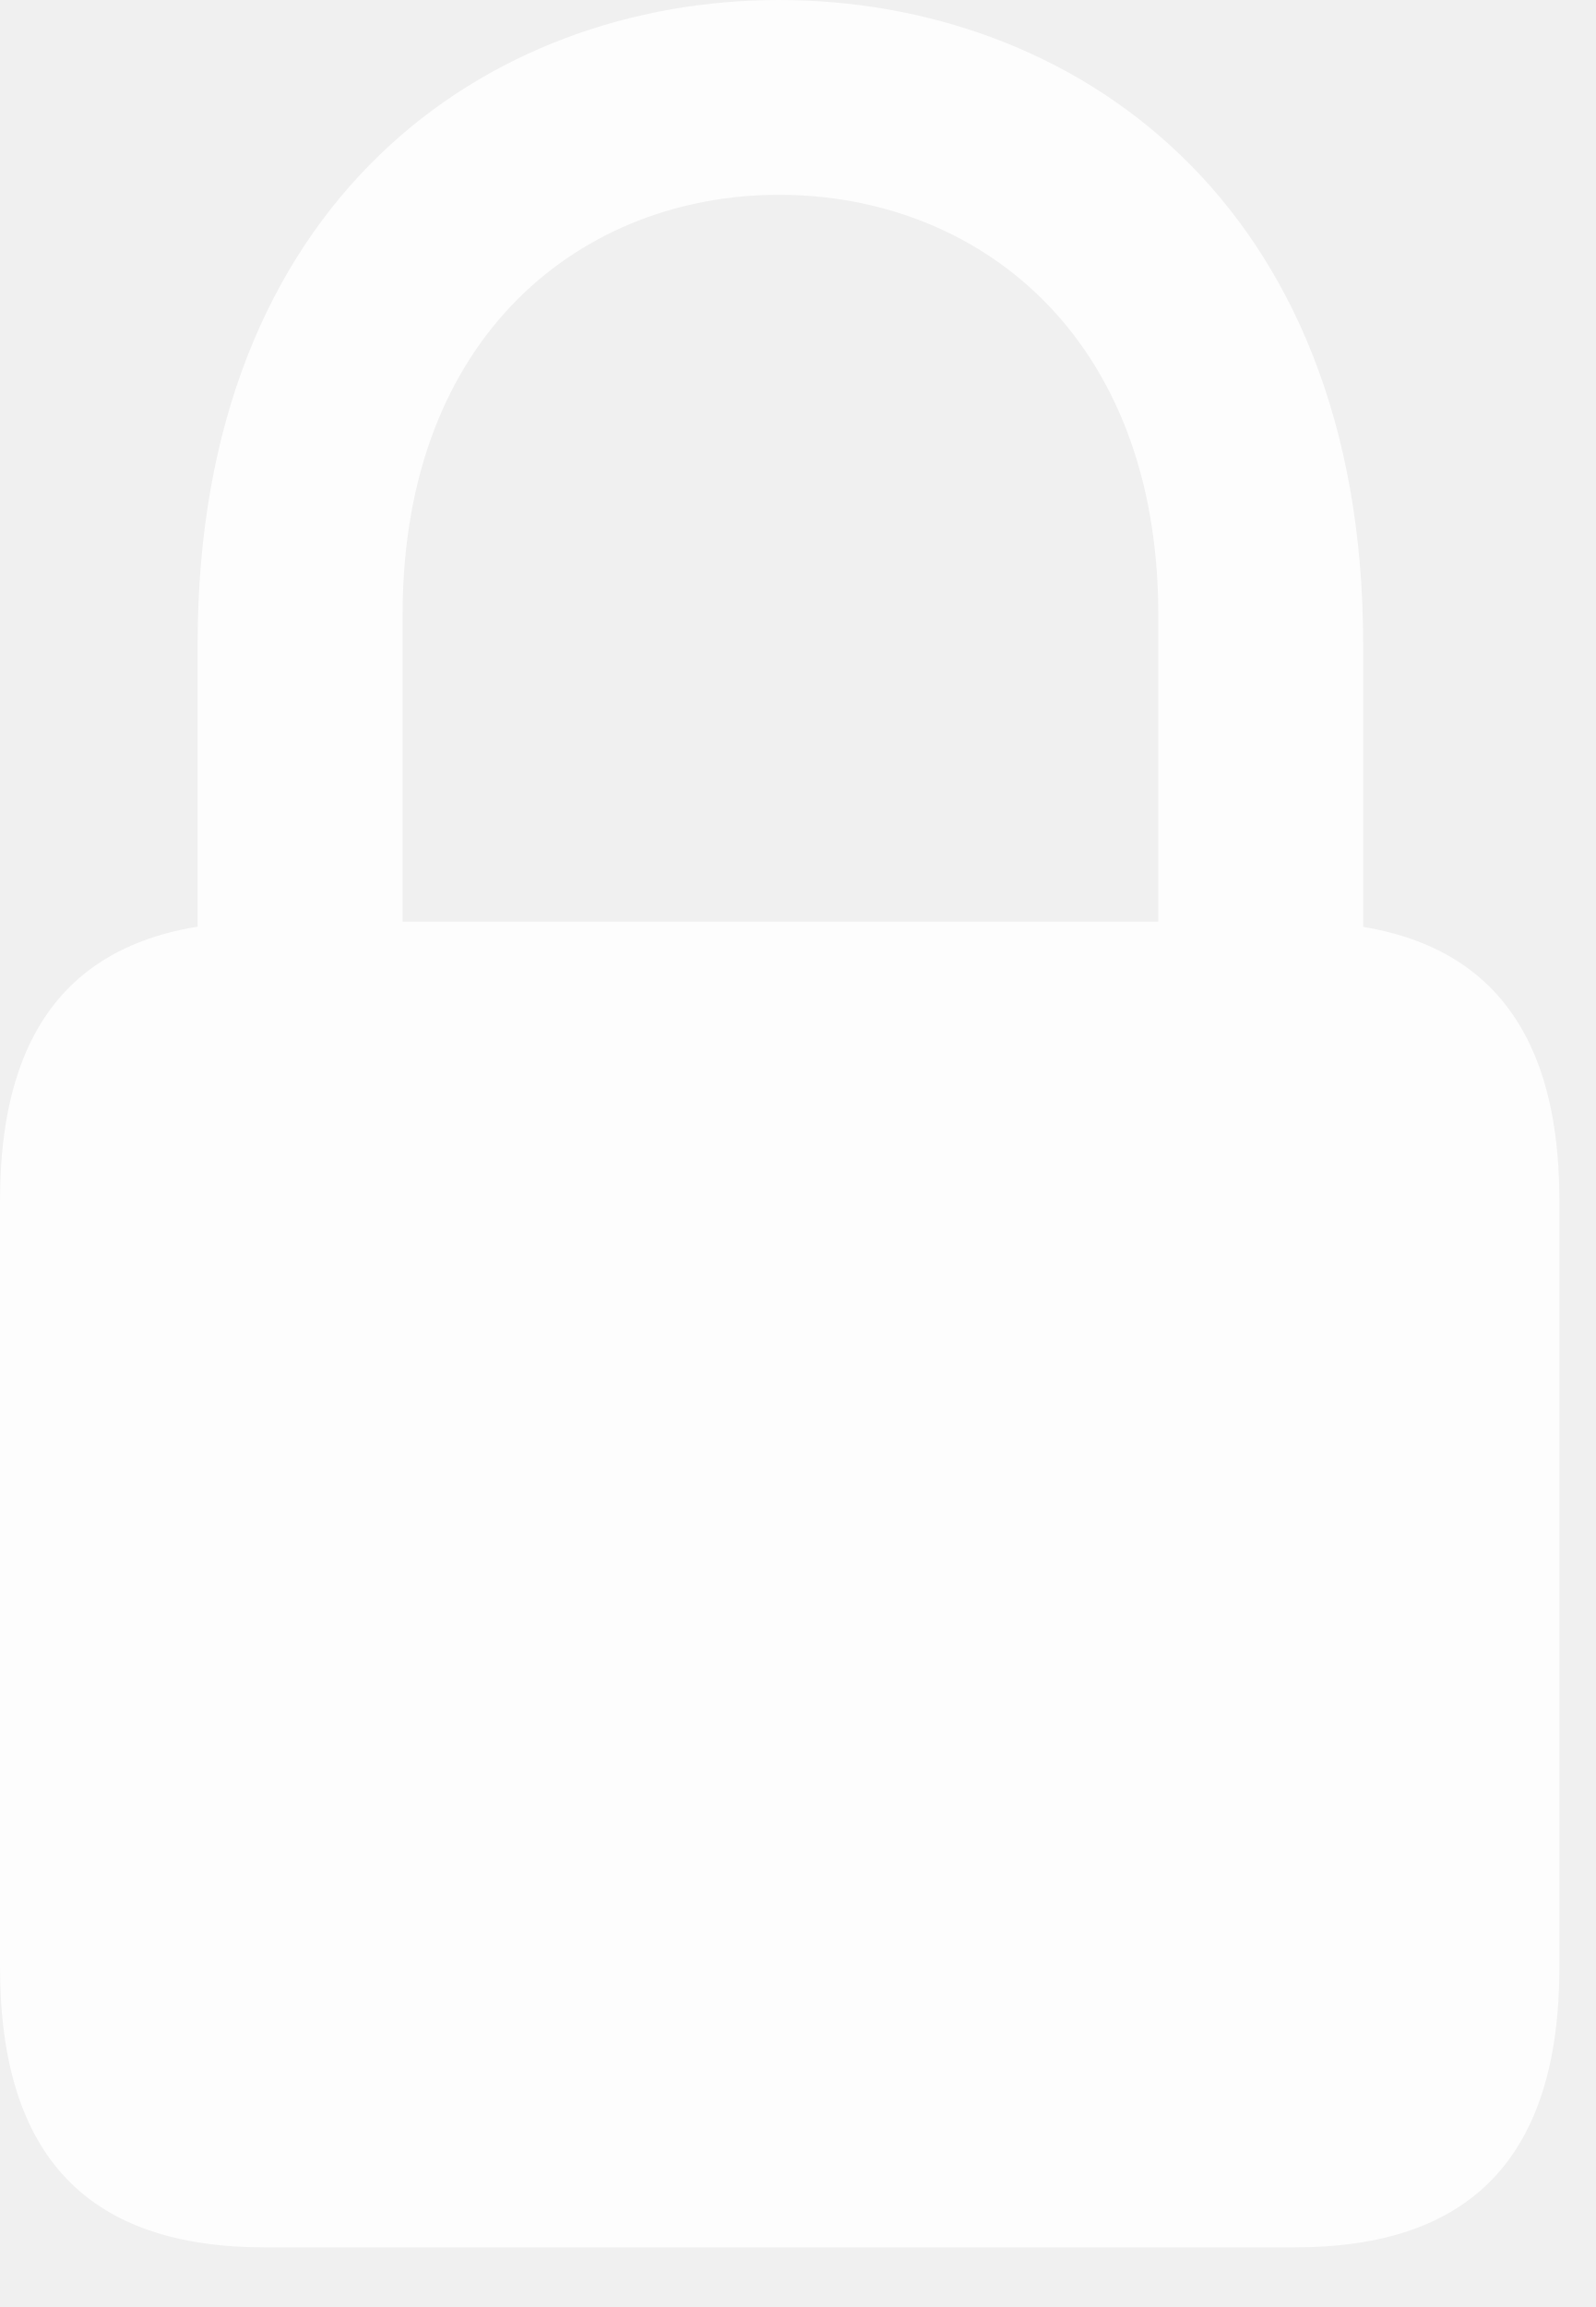
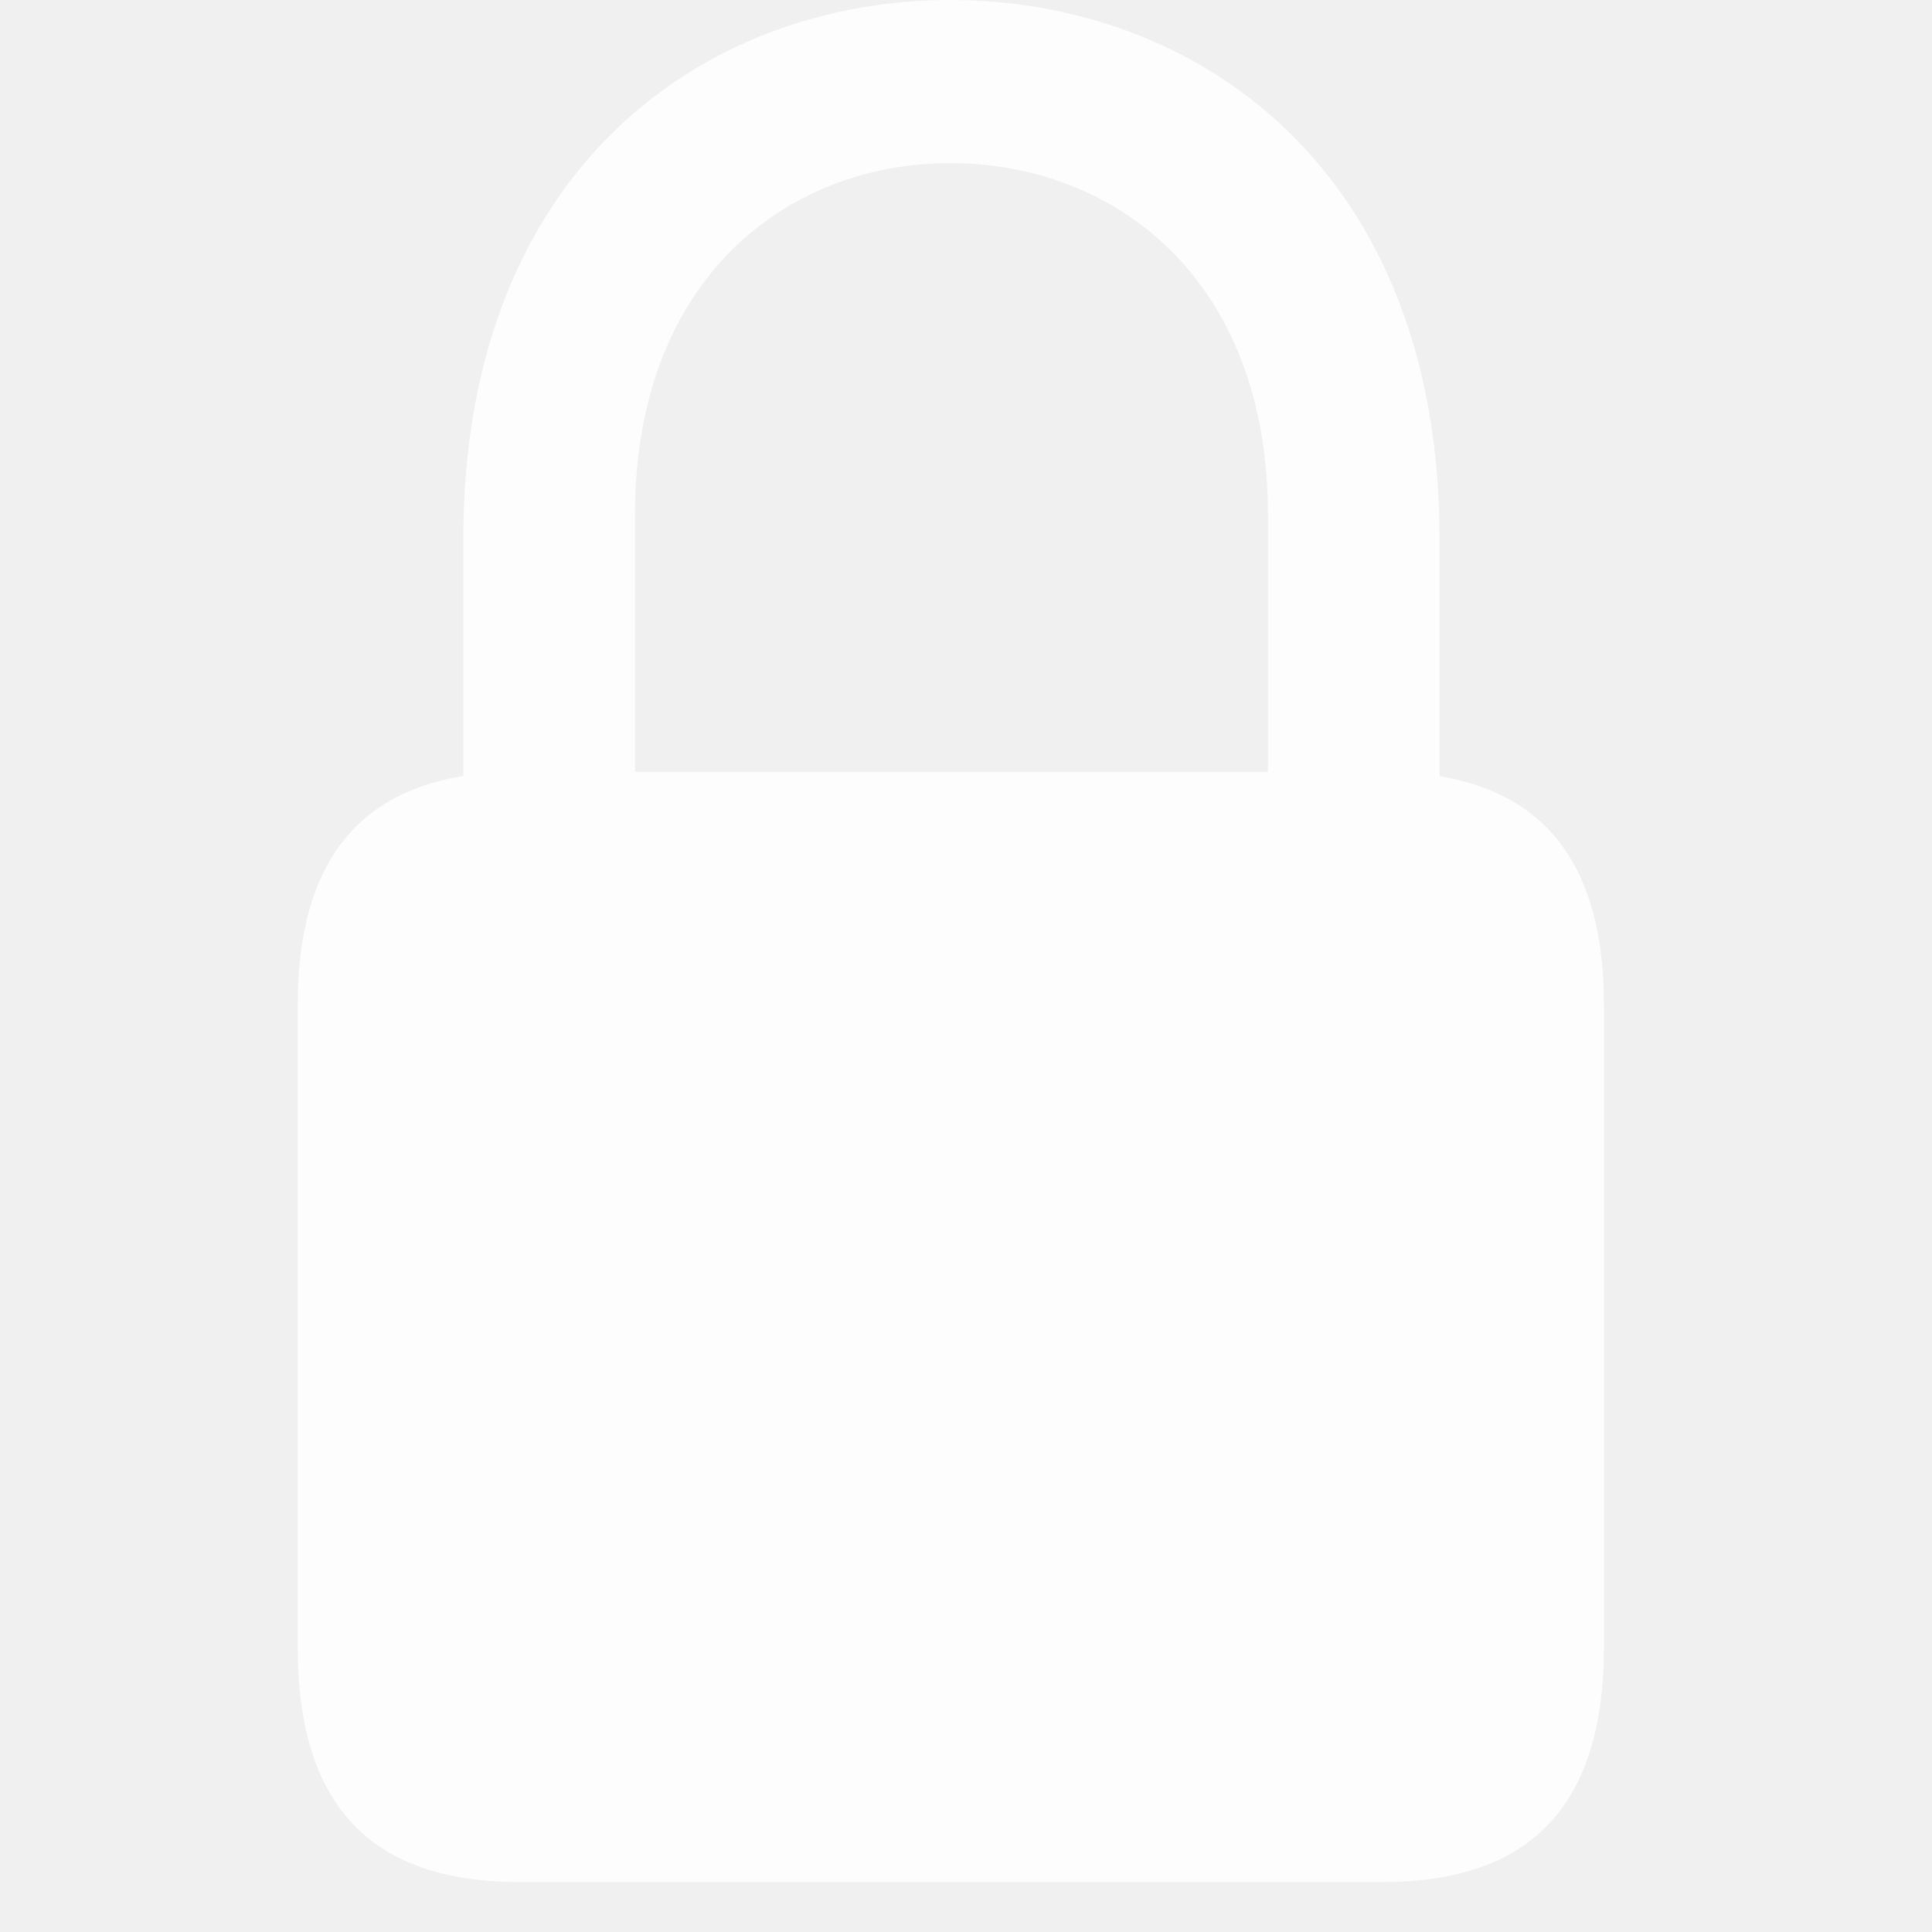
- <svg xmlns="http://www.w3.org/2000/svg" version="1.1" viewBox="0 0 16.084 23.247">
+ <svg xmlns="http://www.w3.org/2000/svg" version="1.1" viewBox="-3.582 0 23.247 23.247">
  <g>
    <rect height="23.247" opacity="0" width="16.084" x="0" y="0" />
    <path d="M2.666 22.646L13.052 22.646C14.824 22.646 15.718 21.738 15.718 19.819L15.718 12.1C15.718 10.195 14.824 9.287 13.052 9.287L2.666 9.287C0.894 9.287 0 10.195 0 12.1L0 19.819C0 21.738 0.894 22.646 2.666 22.646ZM1.992 10.298L4.058 10.298L4.058 6.196C4.058 3.354 5.889 1.963 7.852 1.963C9.829 1.963 11.675 3.354 11.675 6.196L11.675 10.298L13.74 10.298L13.74 6.489C13.74 2.007 10.796 0 7.852 0C4.922 0 1.992 2.007 1.992 6.489Z" fill="white" fill-opacity="0.85" />
  </g>
</svg>
